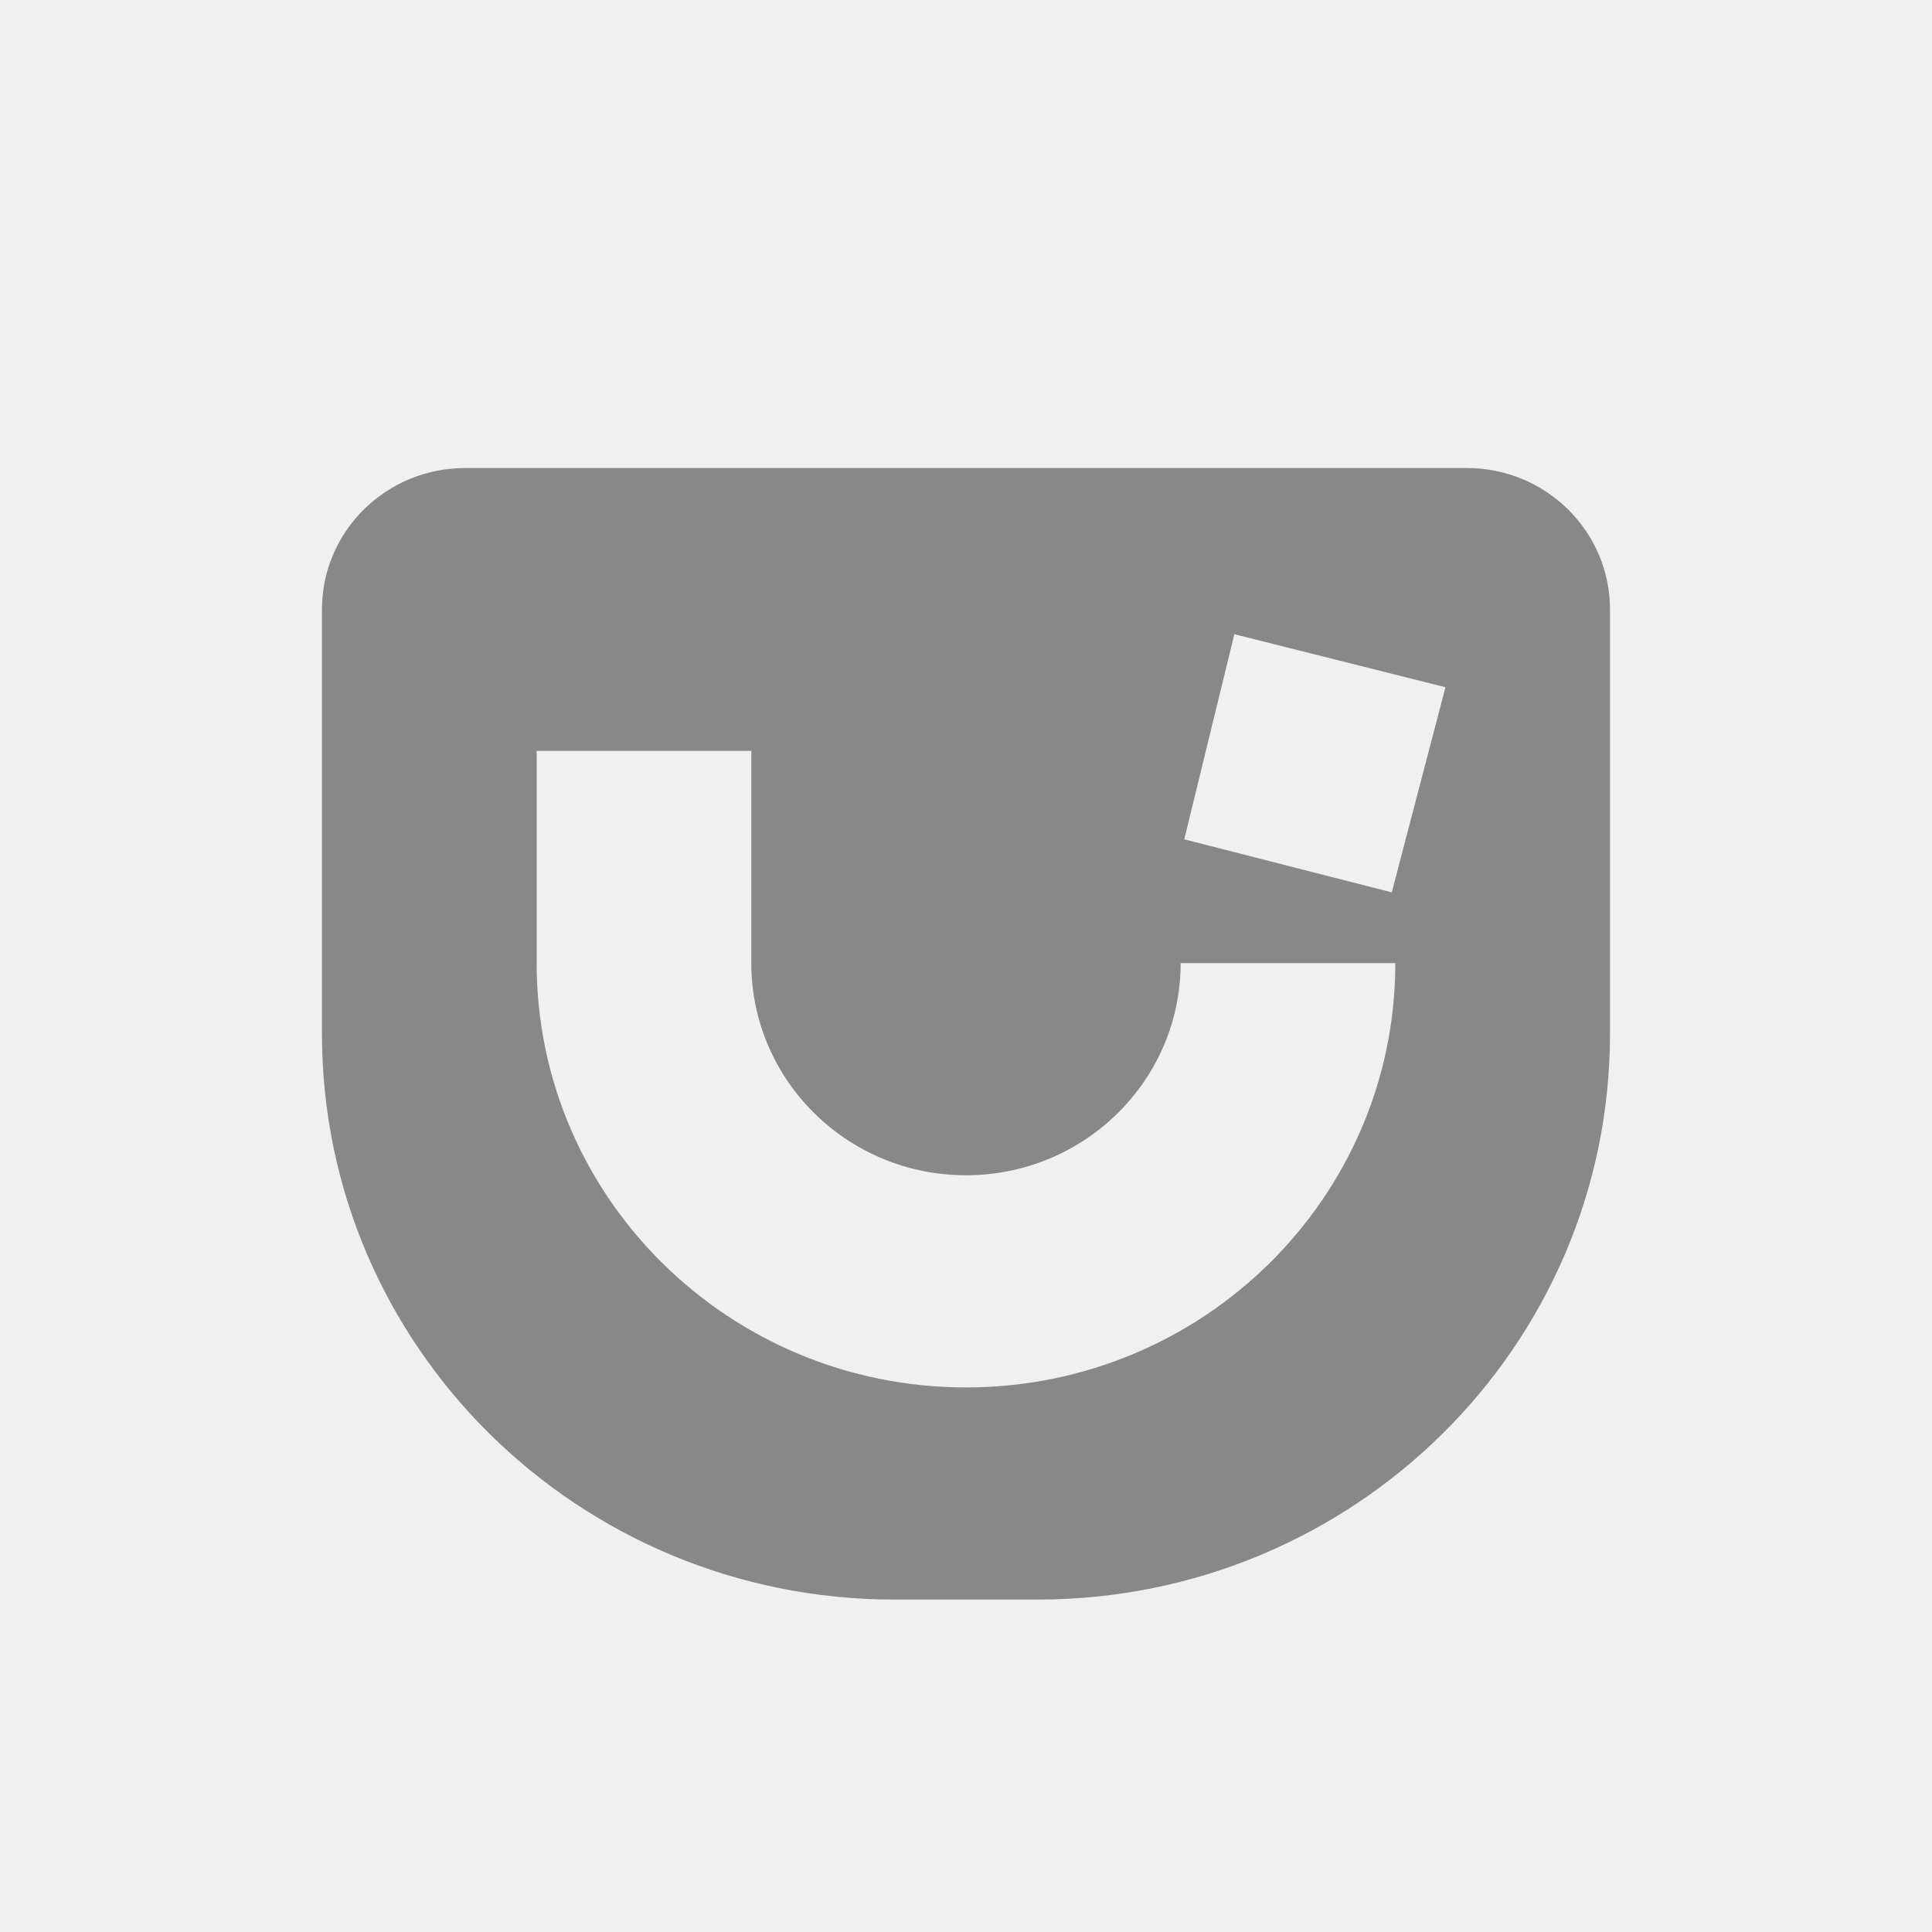
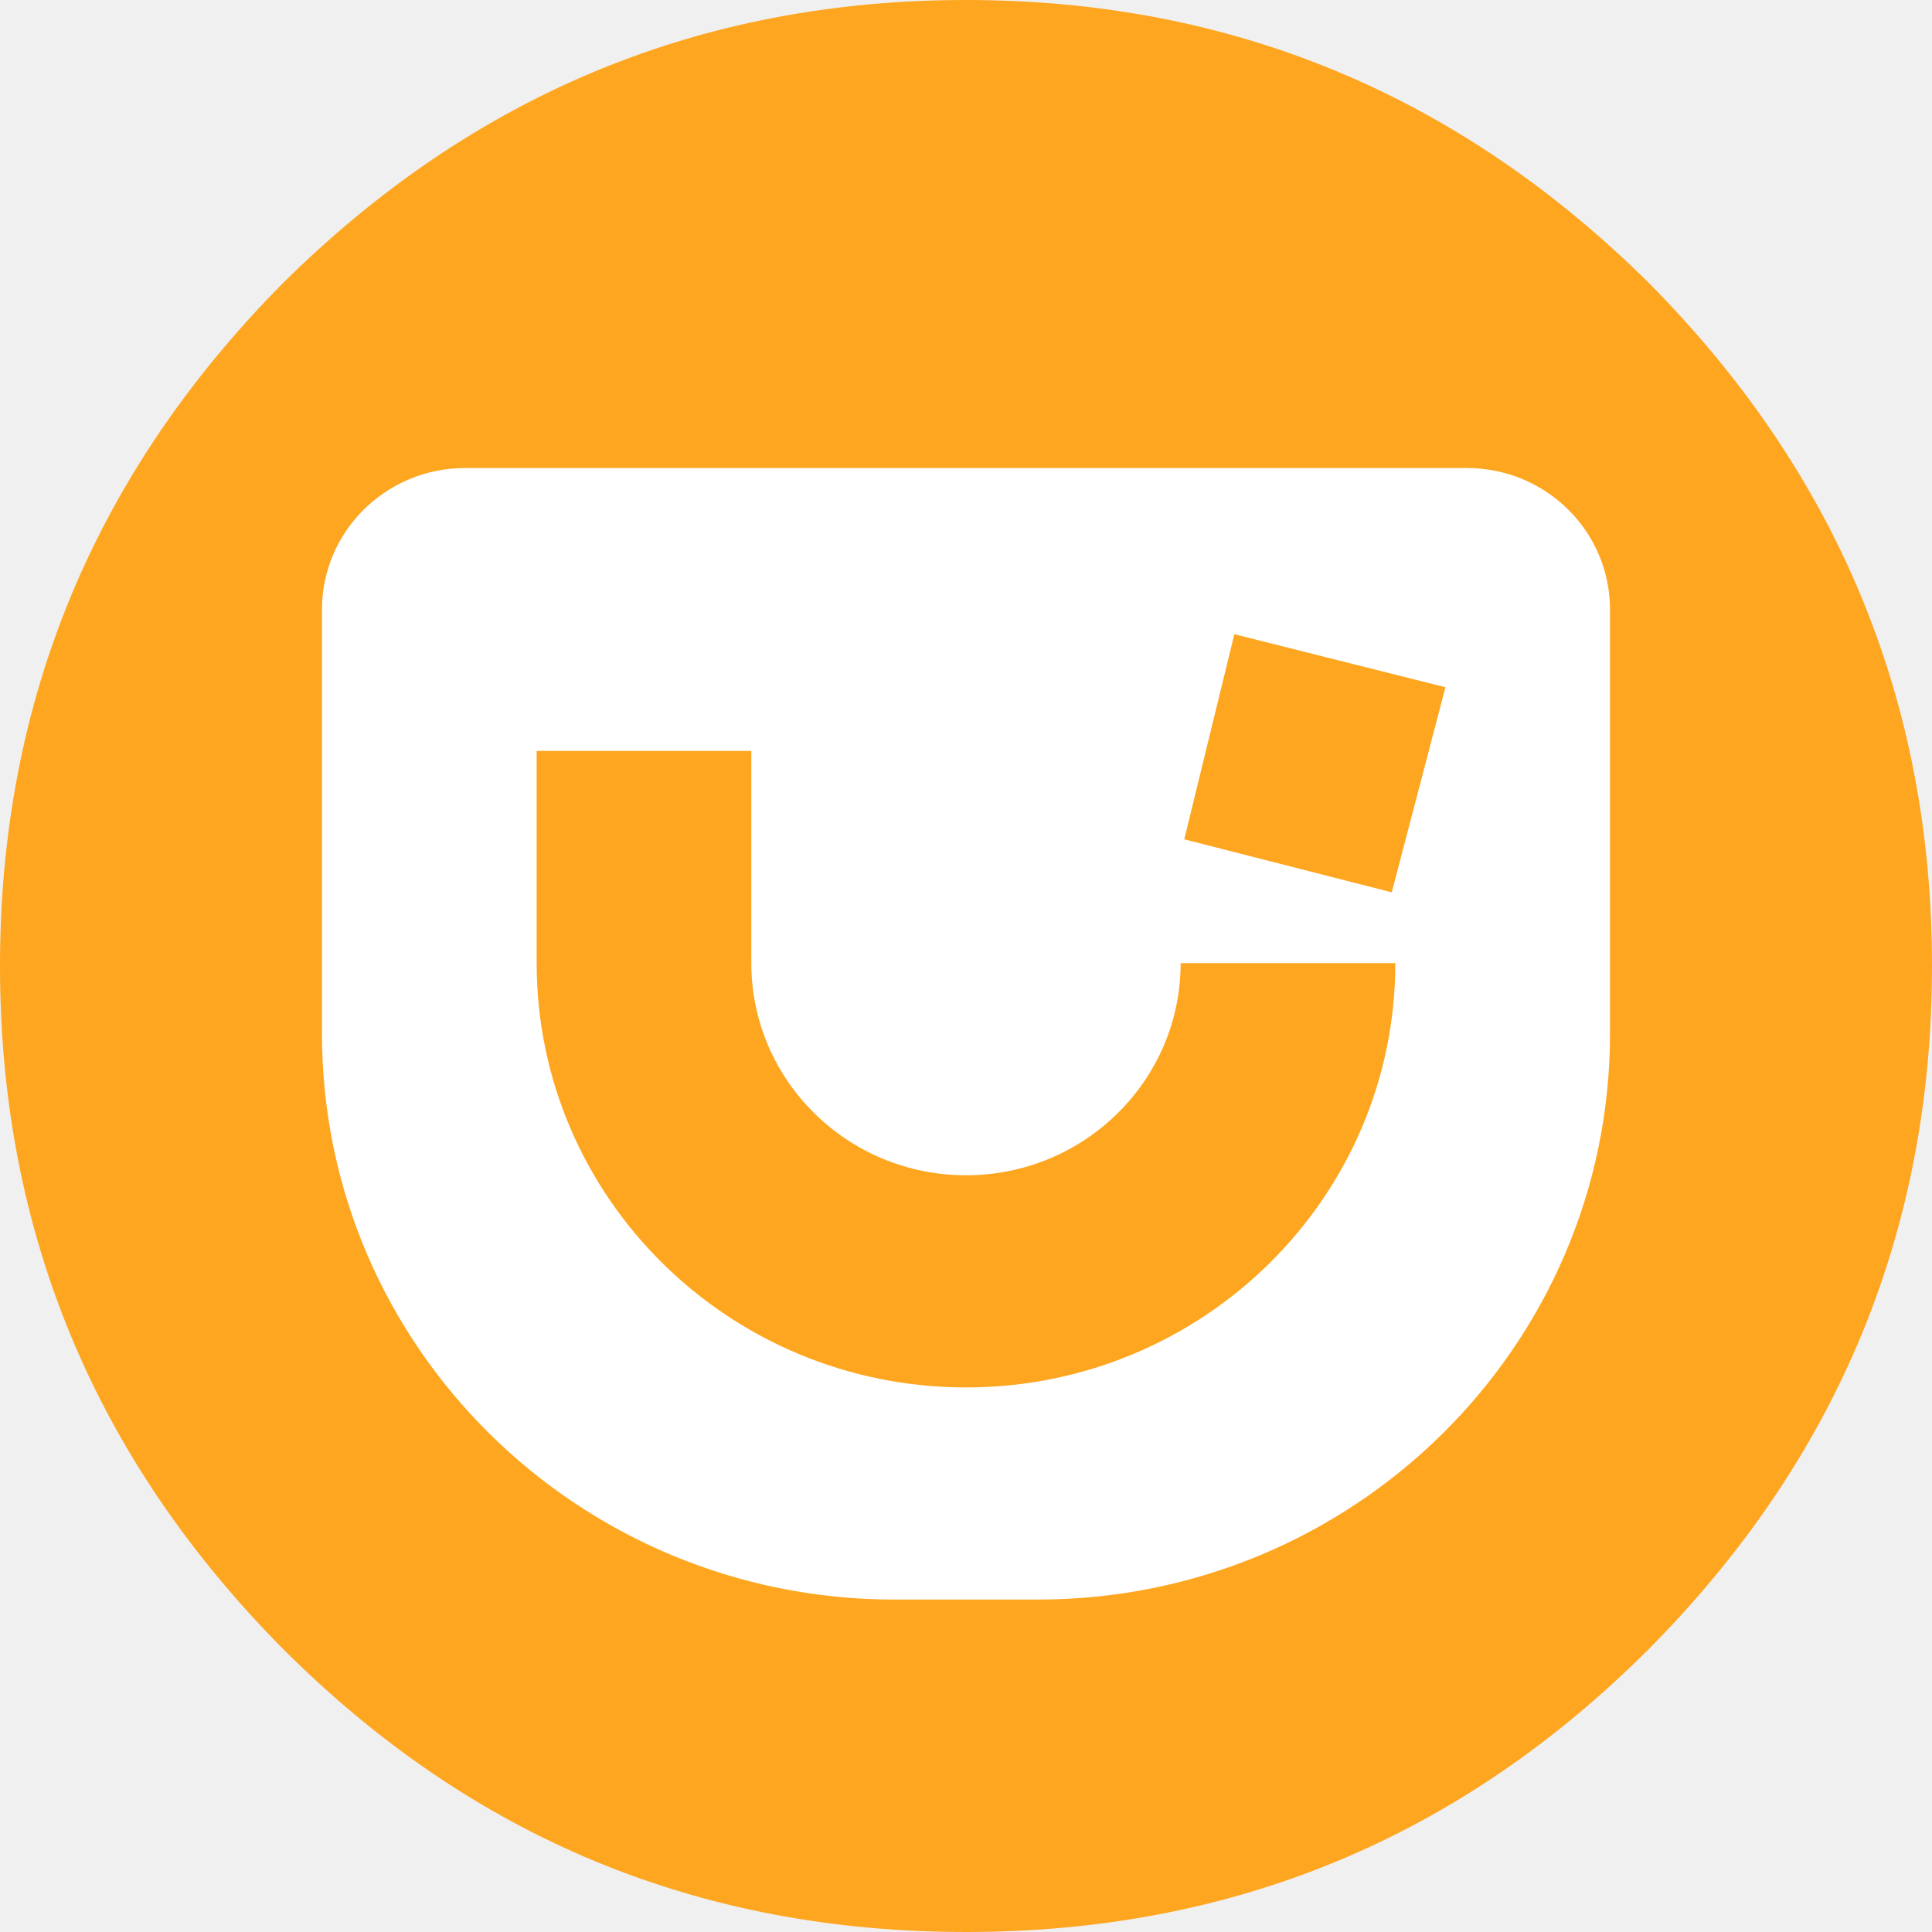
<svg xmlns="http://www.w3.org/2000/svg" viewBox="0 0 60 60" enable-background="new 0 0 60 60">
-   <path d="M45.555 14.535h-31.111c-2.455 0-4.445 1.966-4.445 4.393v13.178c0 9.704 7.959 17.57 17.778 17.57h4.445c9.819 0 17.778-7.866 17.778-17.57v-13.178c0-2.427-1.99-4.393-4.445-4.393zm-15.555 28.553c-7.364 0-13.334-5.901-13.334-13.178v-6.59h6.667v6.59c0 3.638 2.984 6.589 6.667 6.589 3.681 0 6.666-2.951 6.666-6.589h6.667c0 7.278-5.97 13.178-13.333 13.178zm13.222-15.375l-6.444-1.647 1.556-6.37 6.556 1.647-1.667 6.369z" fill="#888" />
+   <g>
+     <path fill="#FEA620" d="M51.209 51.209c5.827-5.877 8.791-12.93 8.791-21.209s-2.964-15.332-8.791-21.21c-5.877-5.826-12.93-8.79-21.209-8.79s-15.332 2.964-21.21 8.79c-5.826 5.878-8.79 12.931-8.79 21.21s2.964 15.332 8.79 21.209c5.878 5.878 12.931 8.791 21.21 8.791s15.332-2.913 21.209-8.791z" />
+     <path fill="#fff" d="M45.555 14.535h-31.11c-2.455 0-4.445 1.967-4.445 4.393v13.178c0 9.704 7.959 17.57 17.778 17.57h4.445c9.818 0 17.777-7.866 17.777-17.57v-13.178c0-2.427-1.99-4.393-4.445-4.393zm-15.555 28.553c-7.364 0-13.334-5.901-13.334-13.178v-6.59h6.667v6.59c0 3.638 2.984 6.589 6.667 6.589 3.681 0 6.666-2.951 6.666-6.589h6.667c0 7.277-5.969 13.178-13.333 13.178zm13.222-15.376l-6.444-1.646 1.556-6.37 6.556 1.647-1.668 6.369z" />
+   </g>
</svg>
